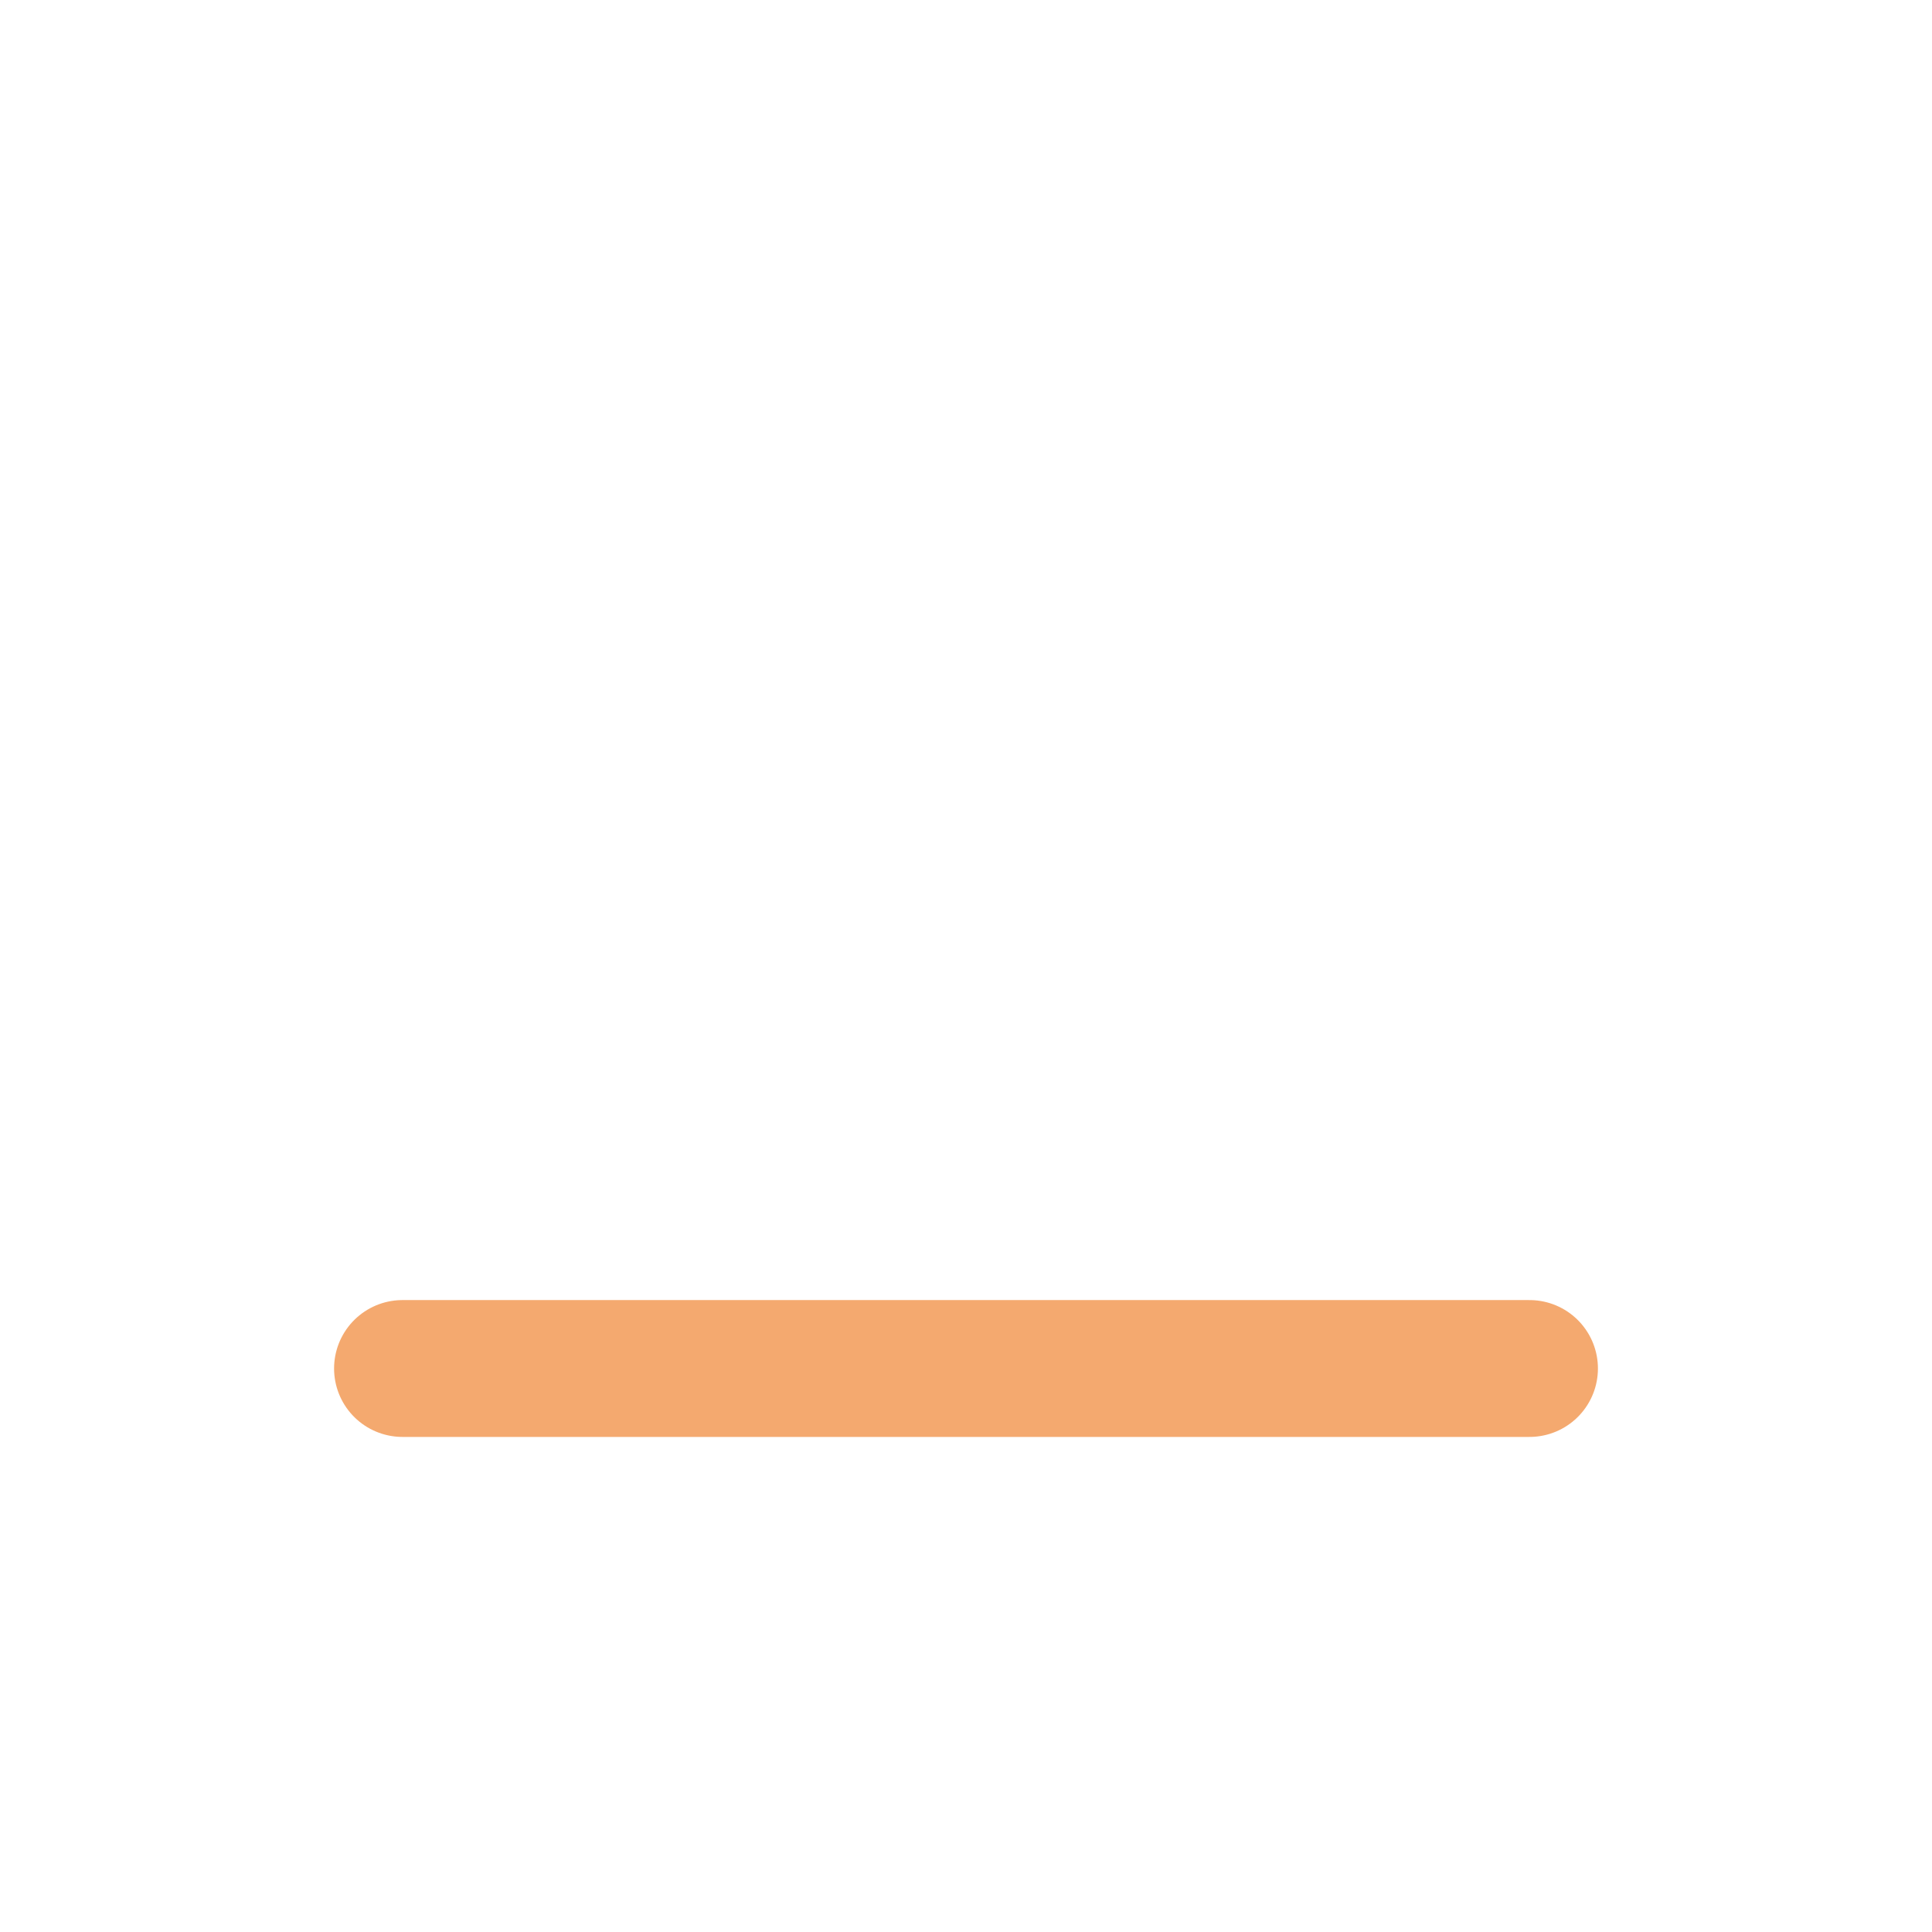
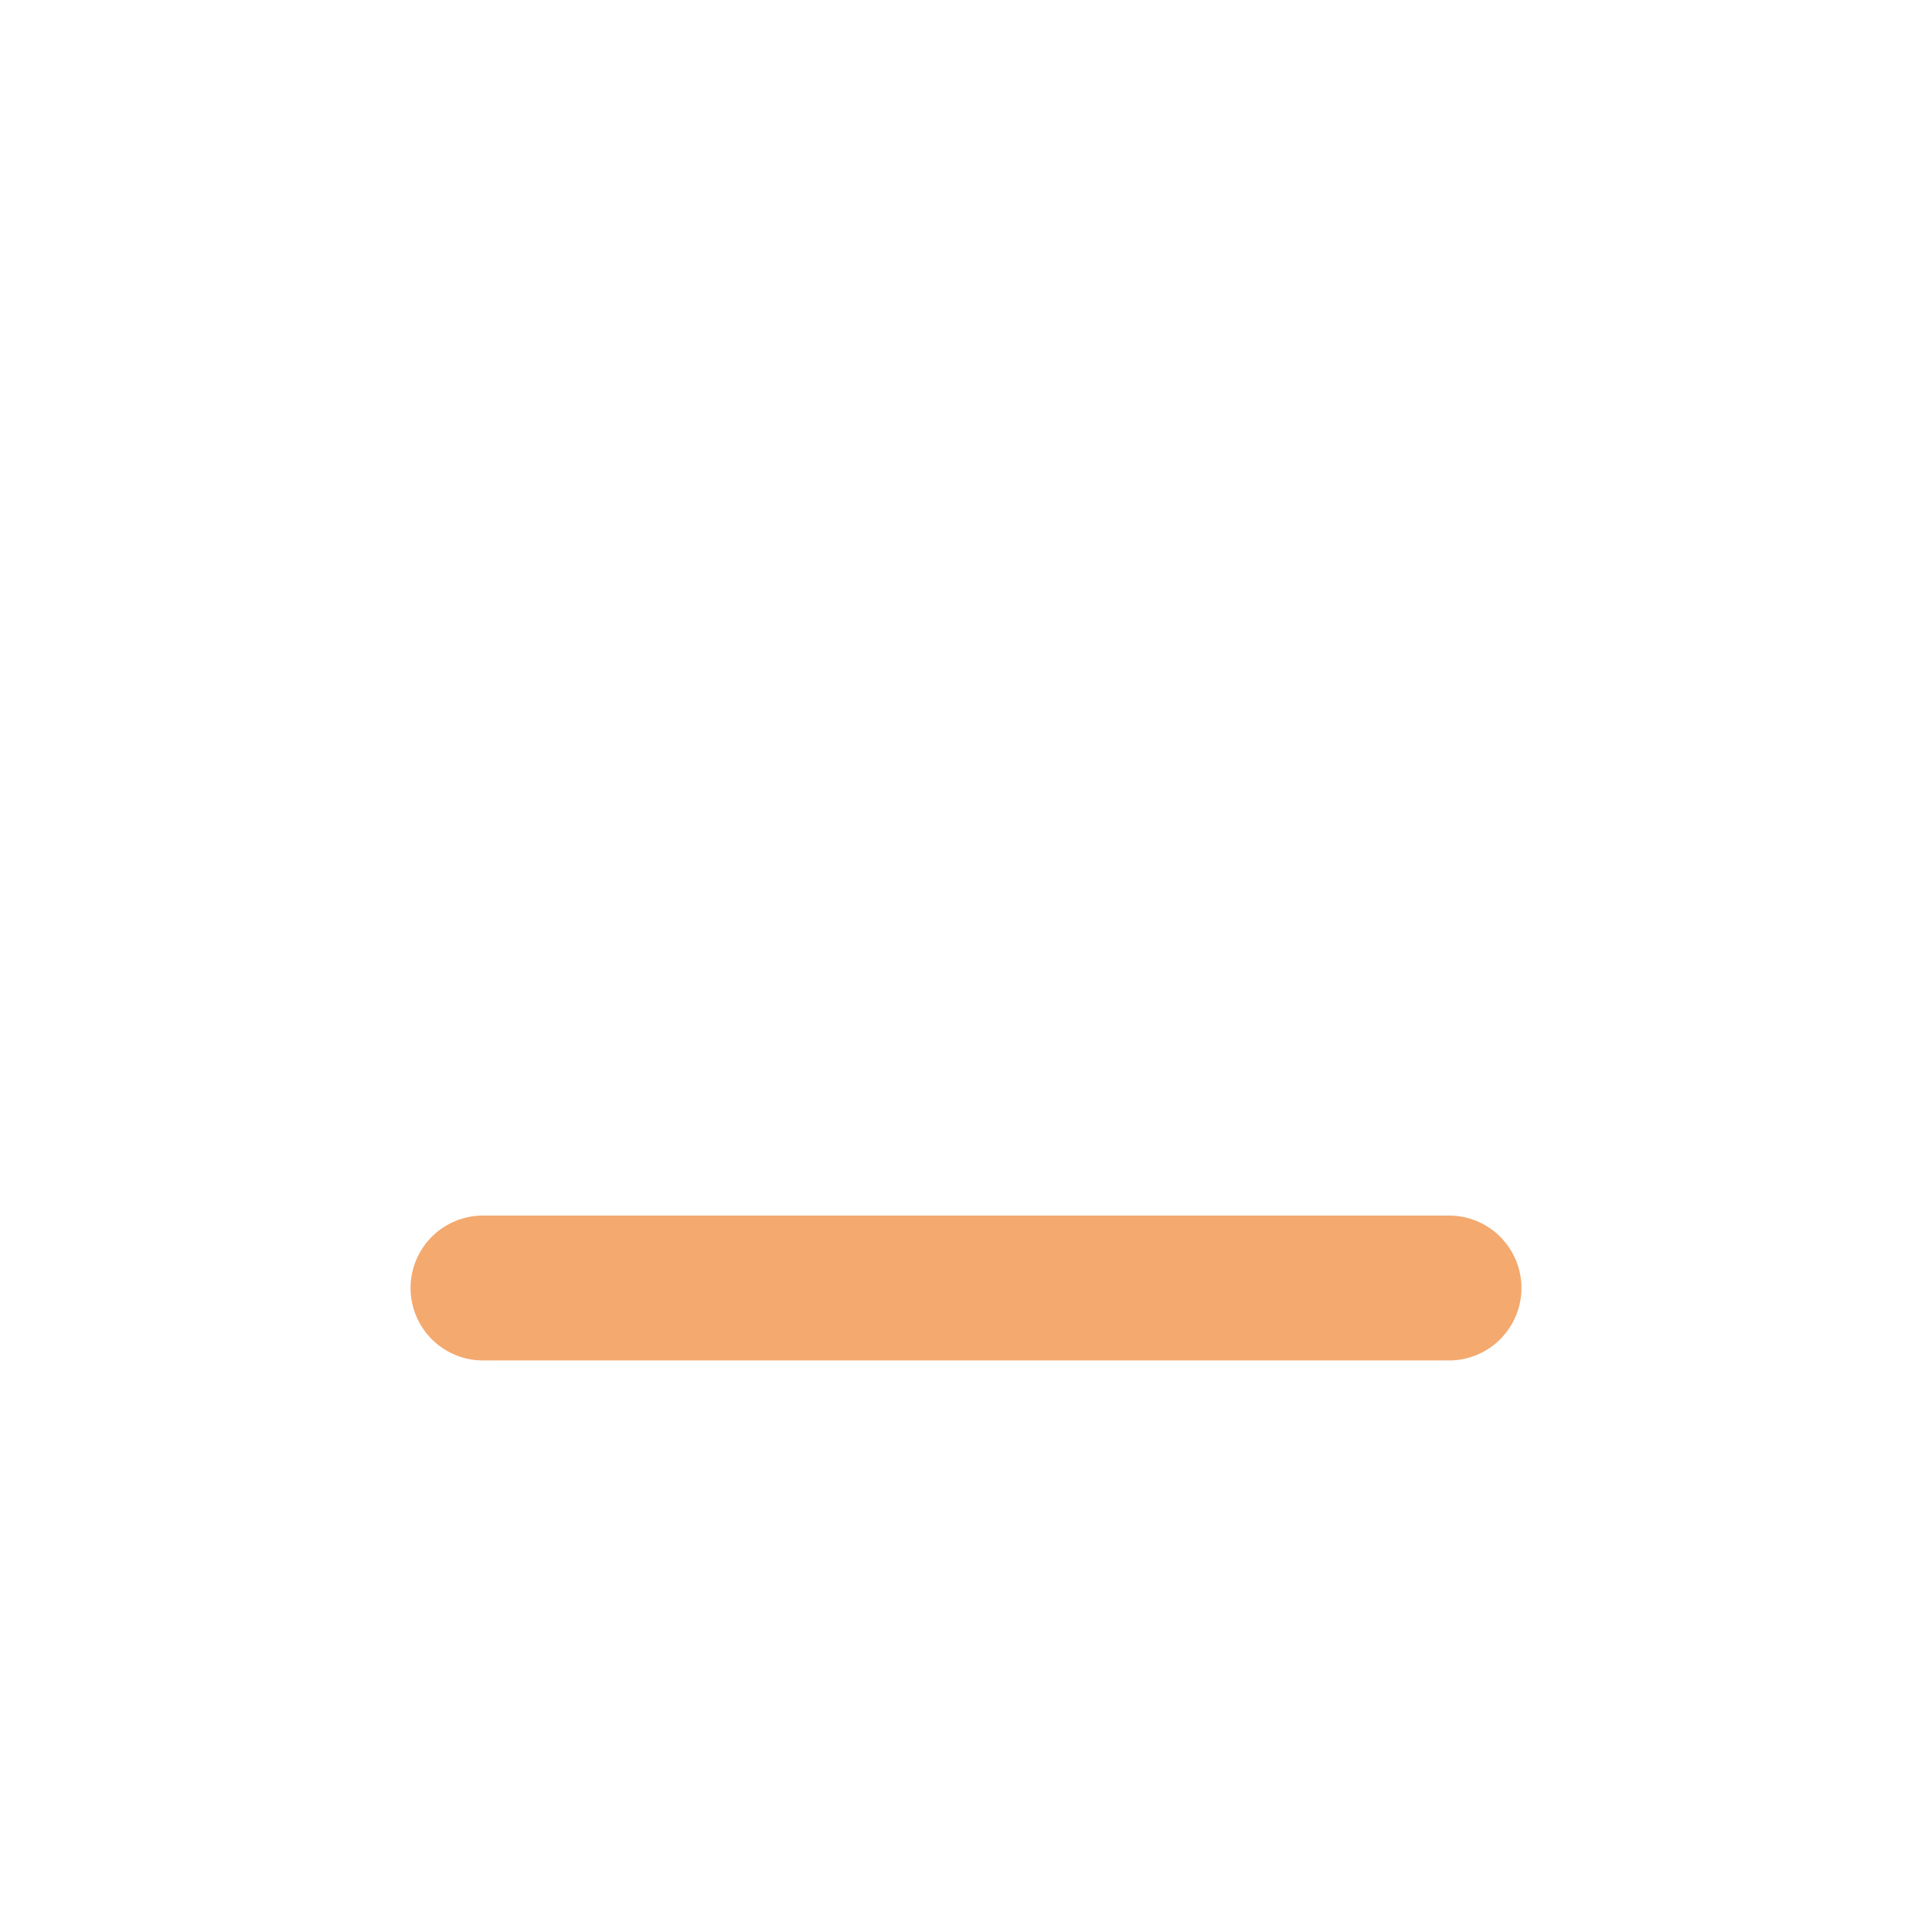
<svg xmlns="http://www.w3.org/2000/svg" width="24" height="24" viewBox="0 0 24 24">
-   <path d="M5 17h14" fill="none" stroke="#f4a96f" stroke-width="1.7" stroke-linecap="round" stroke-linejoin="round" />
+   <g fill="none" stroke="#f4a96f" stroke-width="1.8" stroke-linecap="round" stroke-linejoin="round">
+     <path d="M6 16h12" />
+   </g>
</svg>
